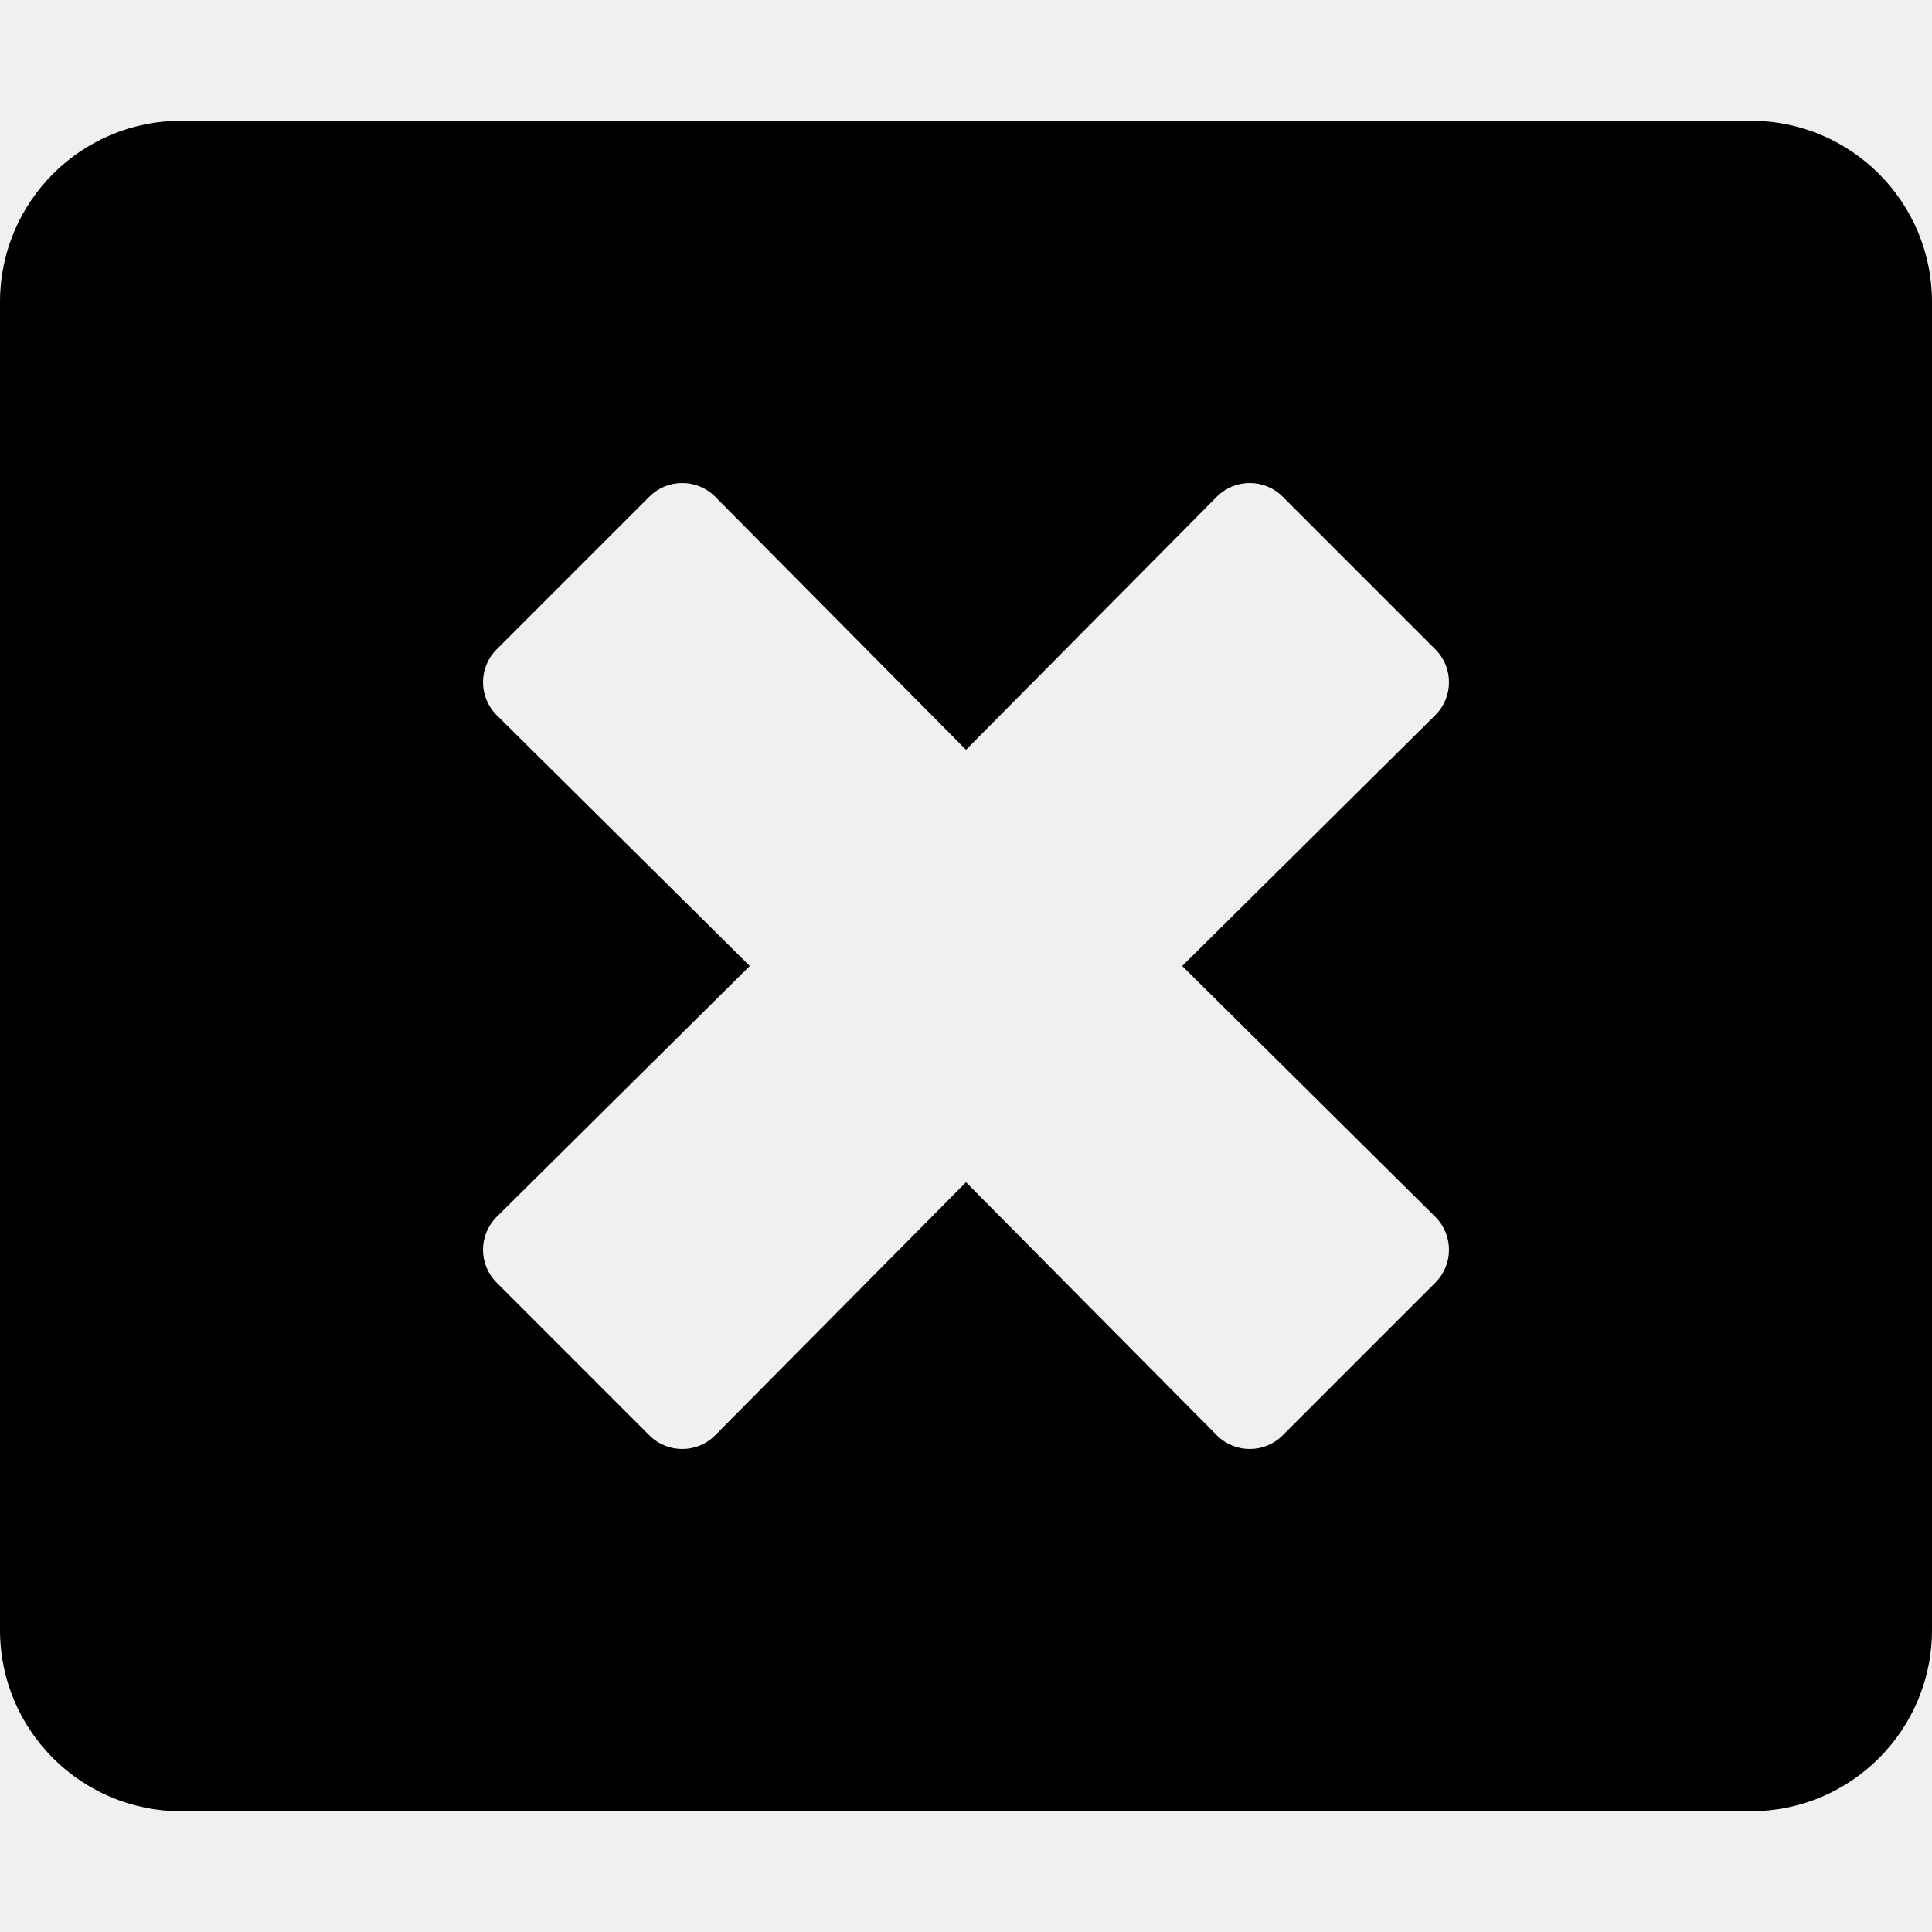
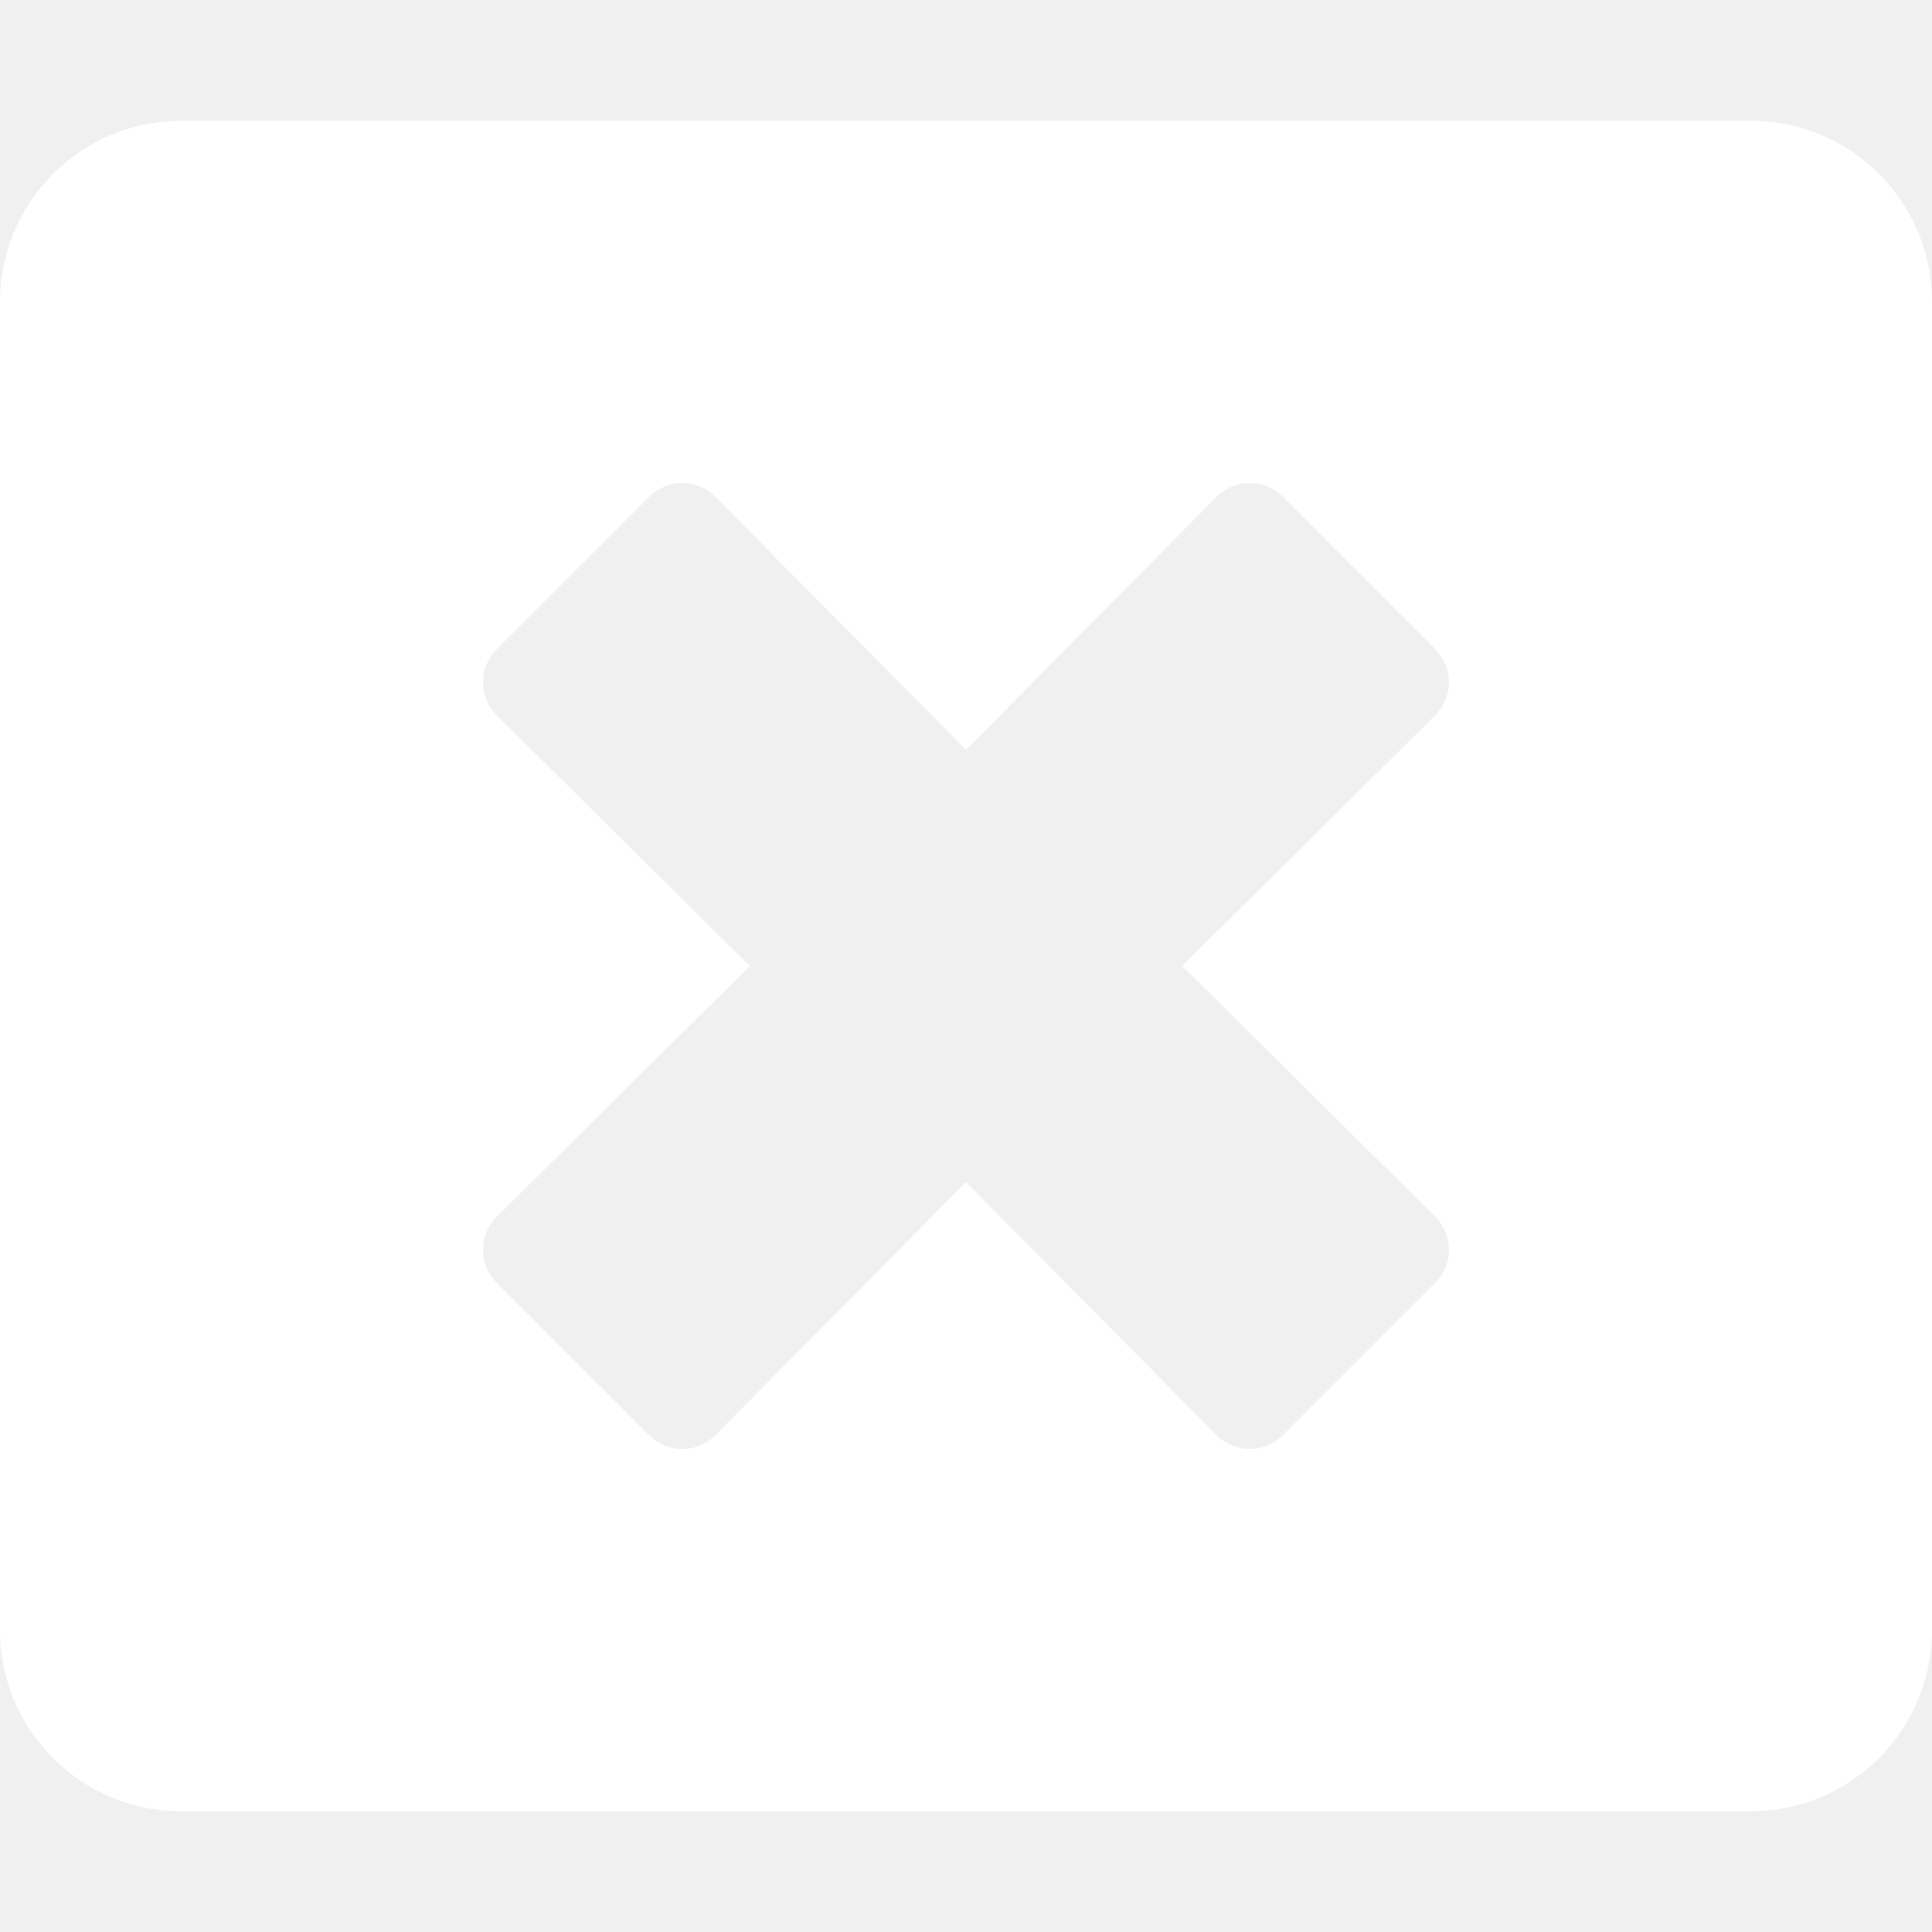
<svg xmlns="http://www.w3.org/2000/svg" aria-hidden="true" data-prefix="fas" data-icon="window-close" role="img" viewBox="0 0 512 512" class="svg-inline--fa fa-window-close fa-w-16 fa-7x">
-   <path fill="currentColor" d="M464 32H48C21.5 32 0 53.5 0 80v352c0 26.5 21.5 48 48 48h416c26.5 0 48-21.5 48-48V80c0-26.5-21.5-48-48-48zm-83.6 290.5c4.8 4.8 4.8 12.6 0 17.4l-40.5 40.5c-4.8 4.8-12.6 4.8-17.4 0L256 313.3l-66.5 67.1c-4.8 4.8-12.6 4.8-17.4 0l-40.5-40.5c-4.8-4.8-4.8-12.6 0-17.4l67.1-66.5-67.1-66.5c-4.8-4.8-4.8-12.6 0-17.4l40.5-40.5c4.8-4.8 12.6-4.8 17.4 0l66.5 67.1 66.5-67.1c4.8-4.8 12.6-4.8 17.4 0l40.5 40.5c4.8 4.8 4.8 12.6 0 17.4L313.3 256l67.1 66.5z" class="" />
+   <path fill="white" d="M464 32H48C21.5 32 0 53.5 0 80v352c0 26.5 21.5 48 48 48h416c26.5 0 48-21.5 48-48V80c0-26.5-21.5-48-48-48zm-83.6 290.5c4.8 4.8 4.8 12.6 0 17.4l-40.5 40.5c-4.8 4.8-12.6 4.8-17.4 0L256 313.3l-66.5 67.1c-4.8 4.8-12.6 4.8-17.4 0l-40.5-40.5c-4.8-4.8-4.8-12.6 0-17.4l67.1-66.5-67.1-66.5c-4.8-4.8-4.8-12.6 0-17.4l40.5-40.5c4.8-4.8 12.6-4.8 17.4 0l66.5 67.1 66.5-67.1c4.8-4.8 12.6-4.8 17.4 0l40.5 40.5c4.8 4.8 4.8 12.6 0 17.4L313.3 256l67.1 66.5z" class="" />
</svg>
